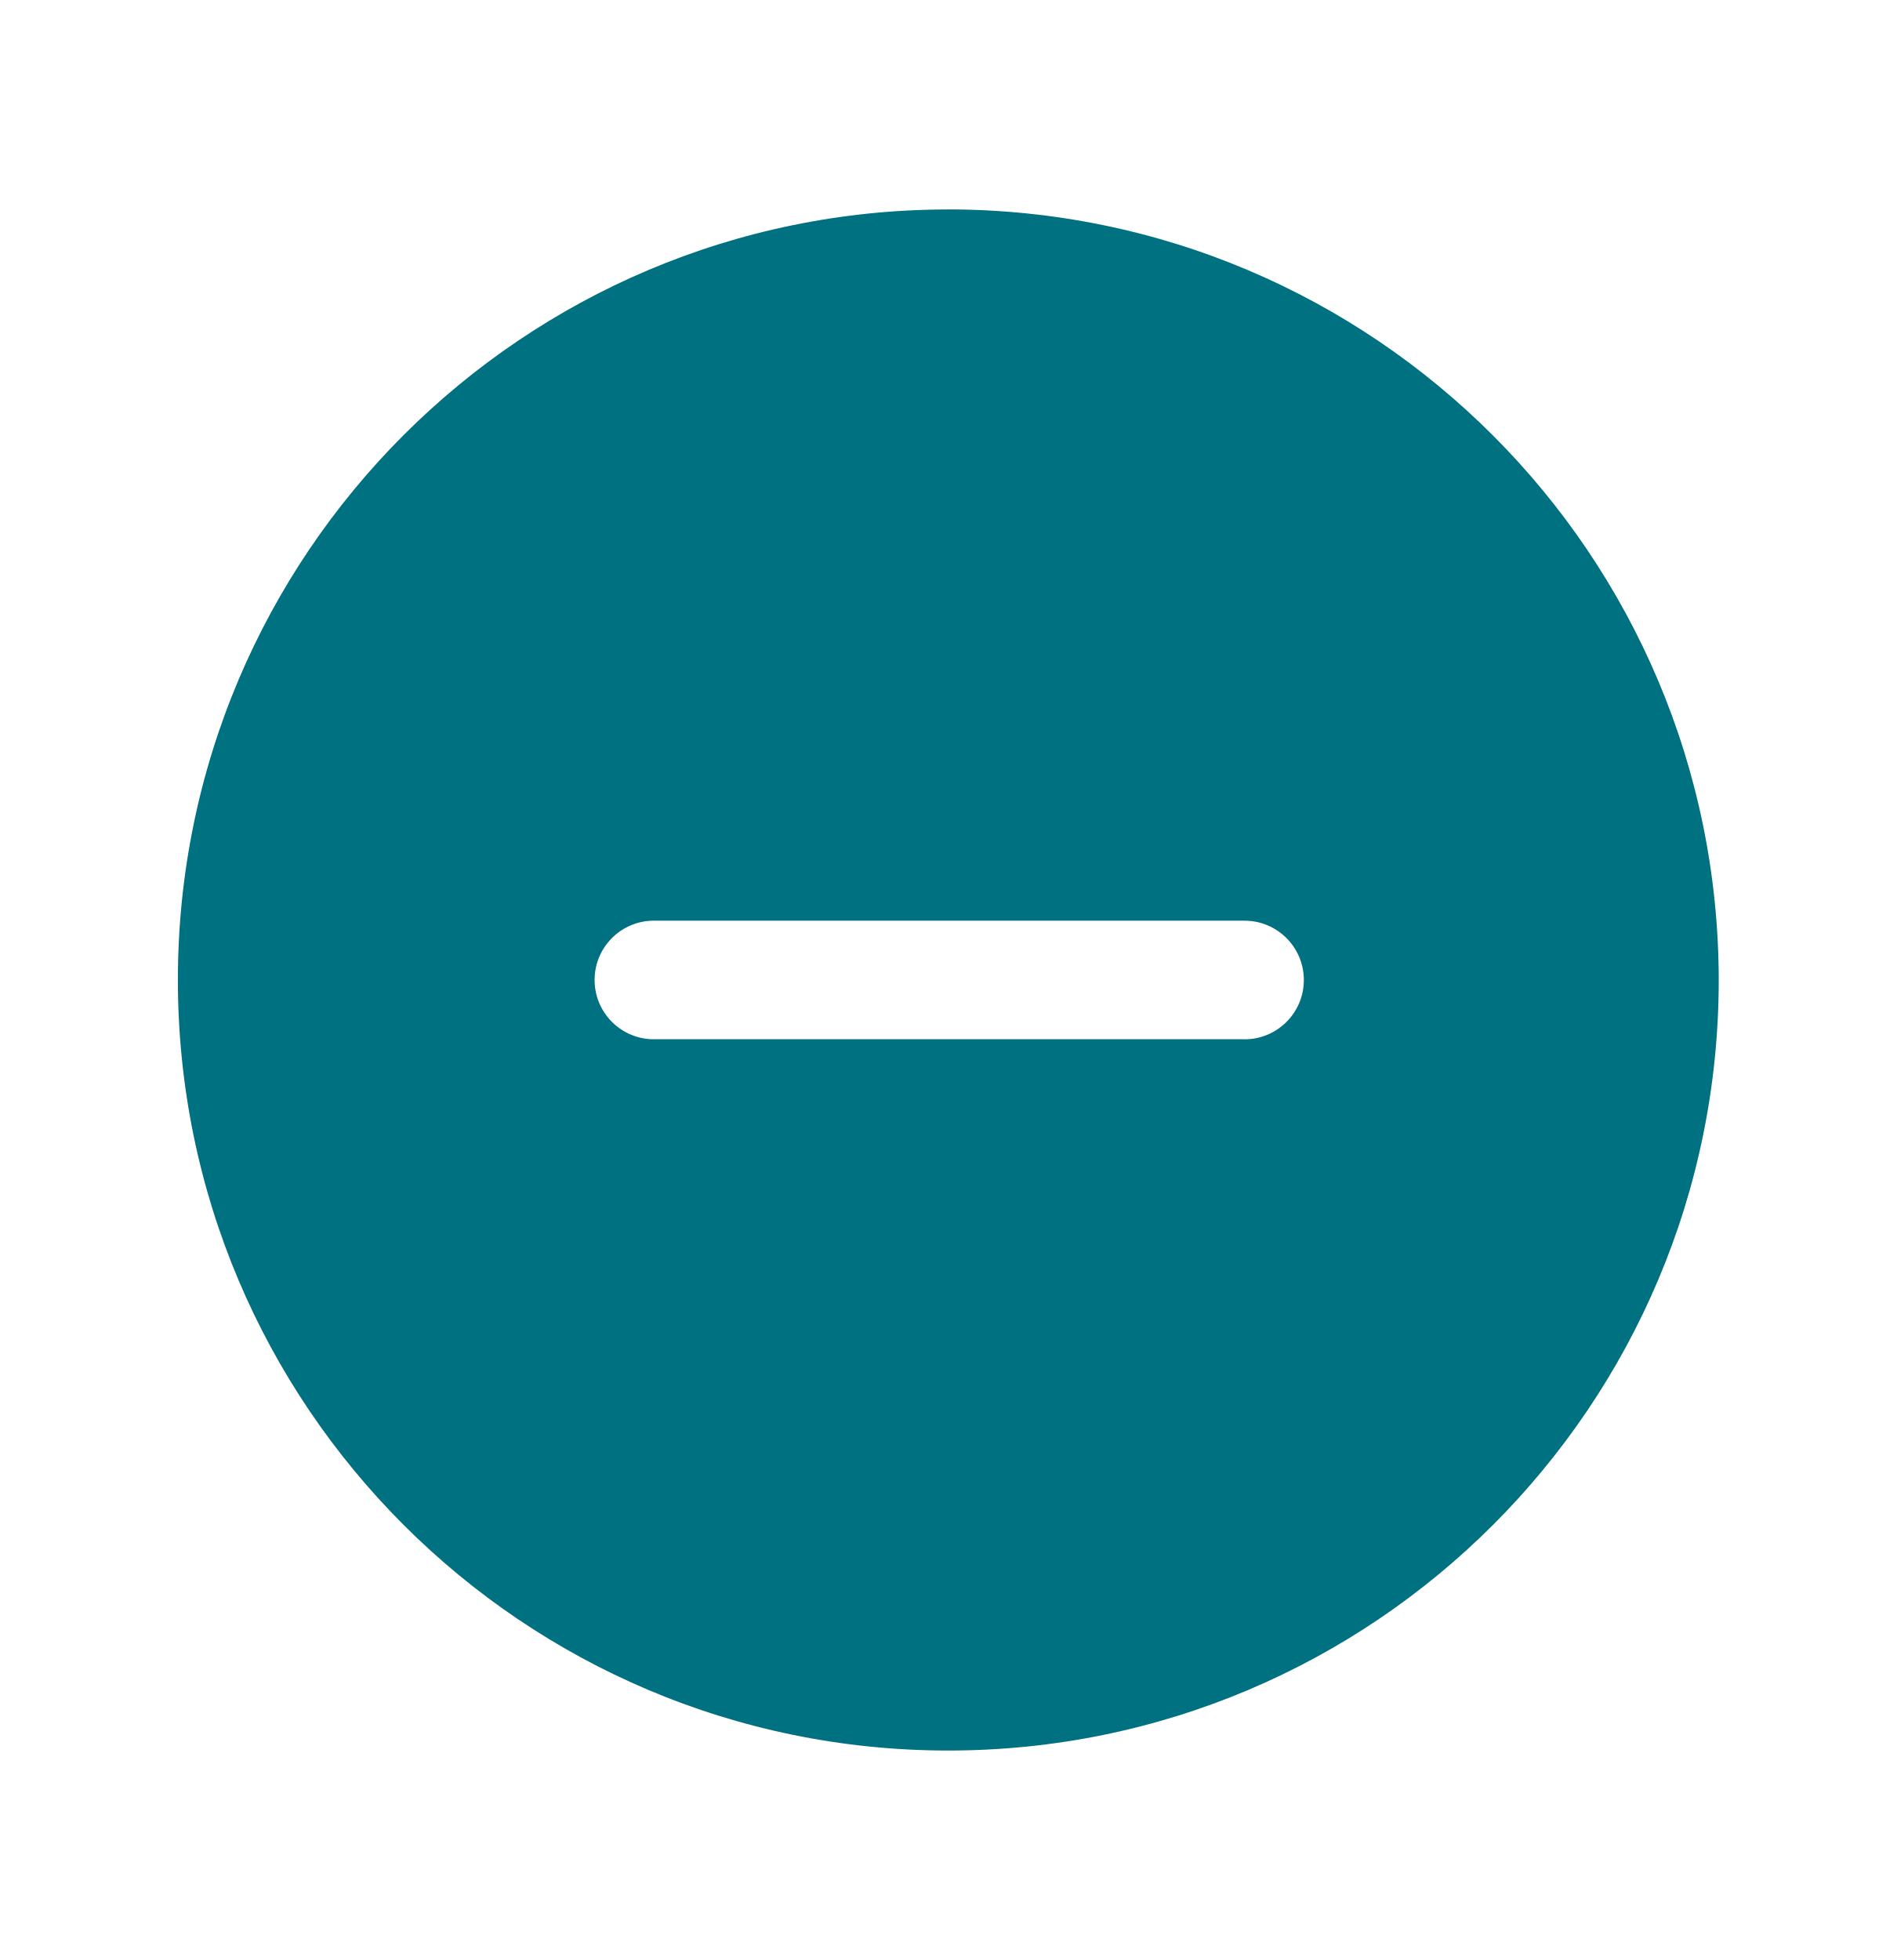
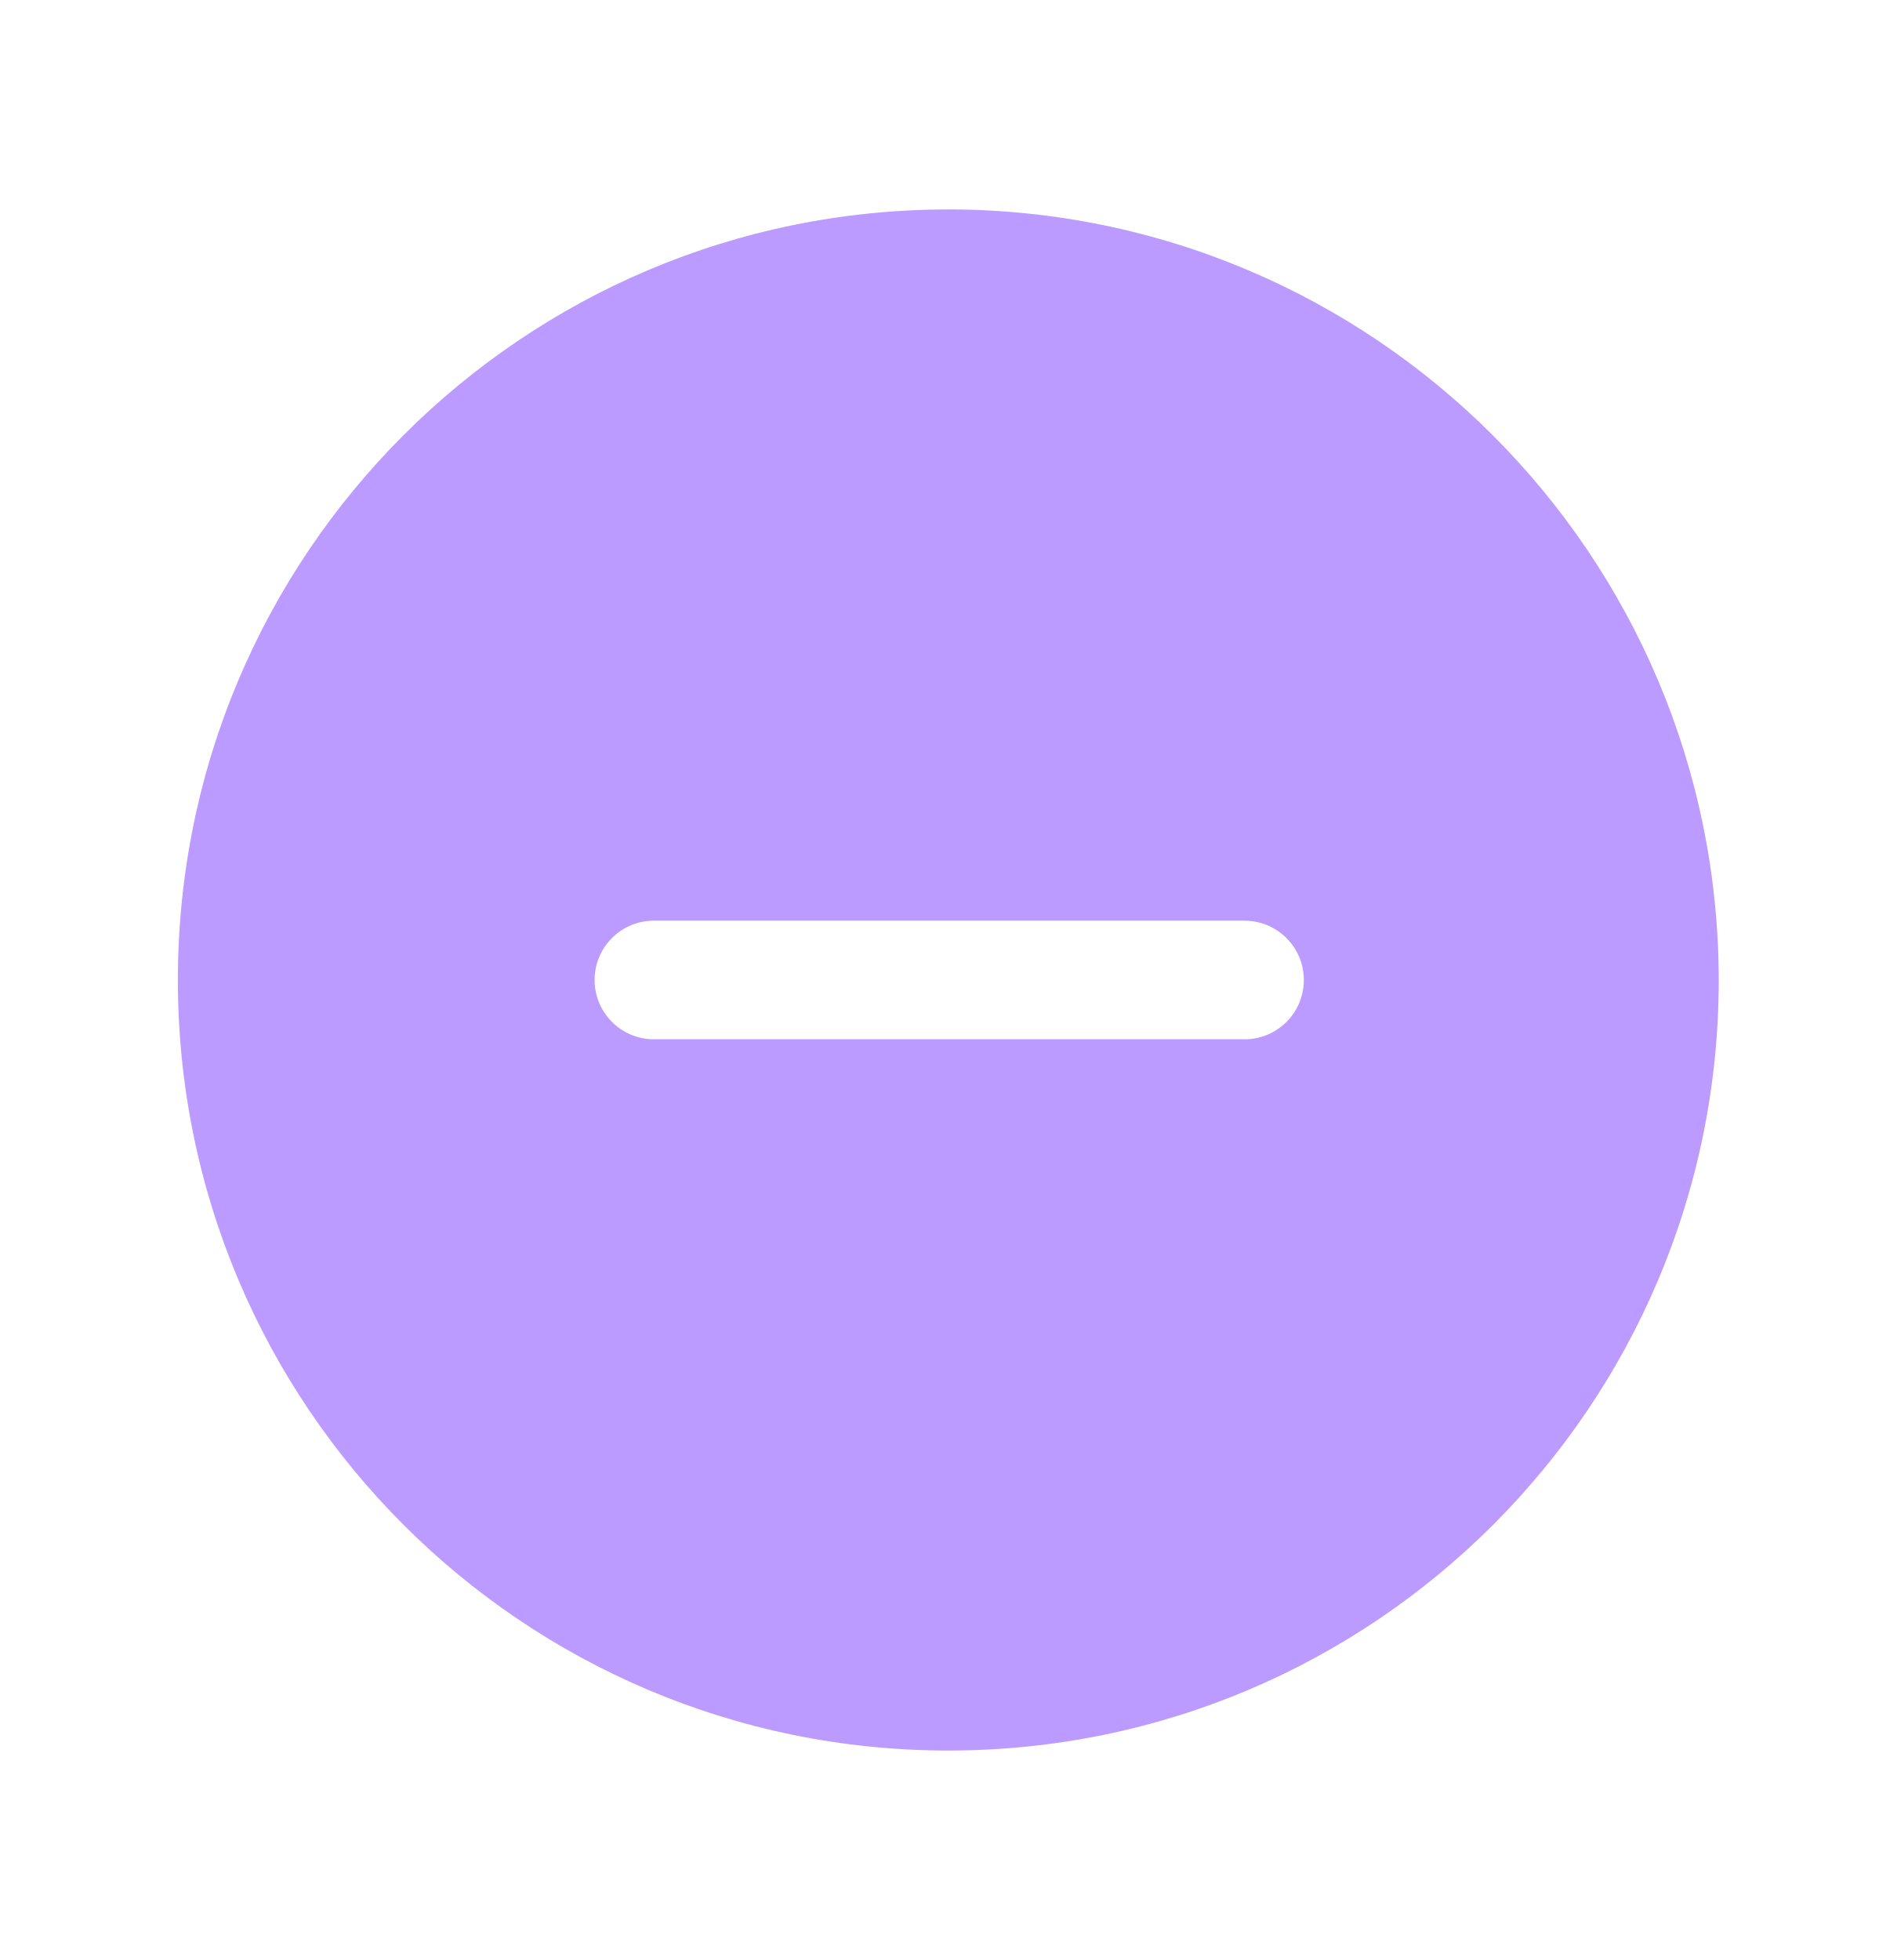
<svg xmlns="http://www.w3.org/2000/svg" width="30" height="31" fill="none" viewBox="0 0 30 31">
-   <path fill="#007180" d="M15 3.313A12.187 12.187 0 1 0 27.188 15.5 12.2 12.2 0 0 0 15 3.312Zm4.688 13.124h-9.375a.938.938 0 0 1 0-1.875h9.374a.938.938 0 0 1 0 1.876Z" />
+   <path fill="#bb9bff" d="M15 3.313A12.187 12.187 0 1 0 27.188 15.5 12.2 12.2 0 0 0 15 3.312Zm4.688 13.124h-9.375a.938.938 0 0 1 0-1.875h9.374a.938.938 0 0 1 0 1.876Z" />
</svg>
